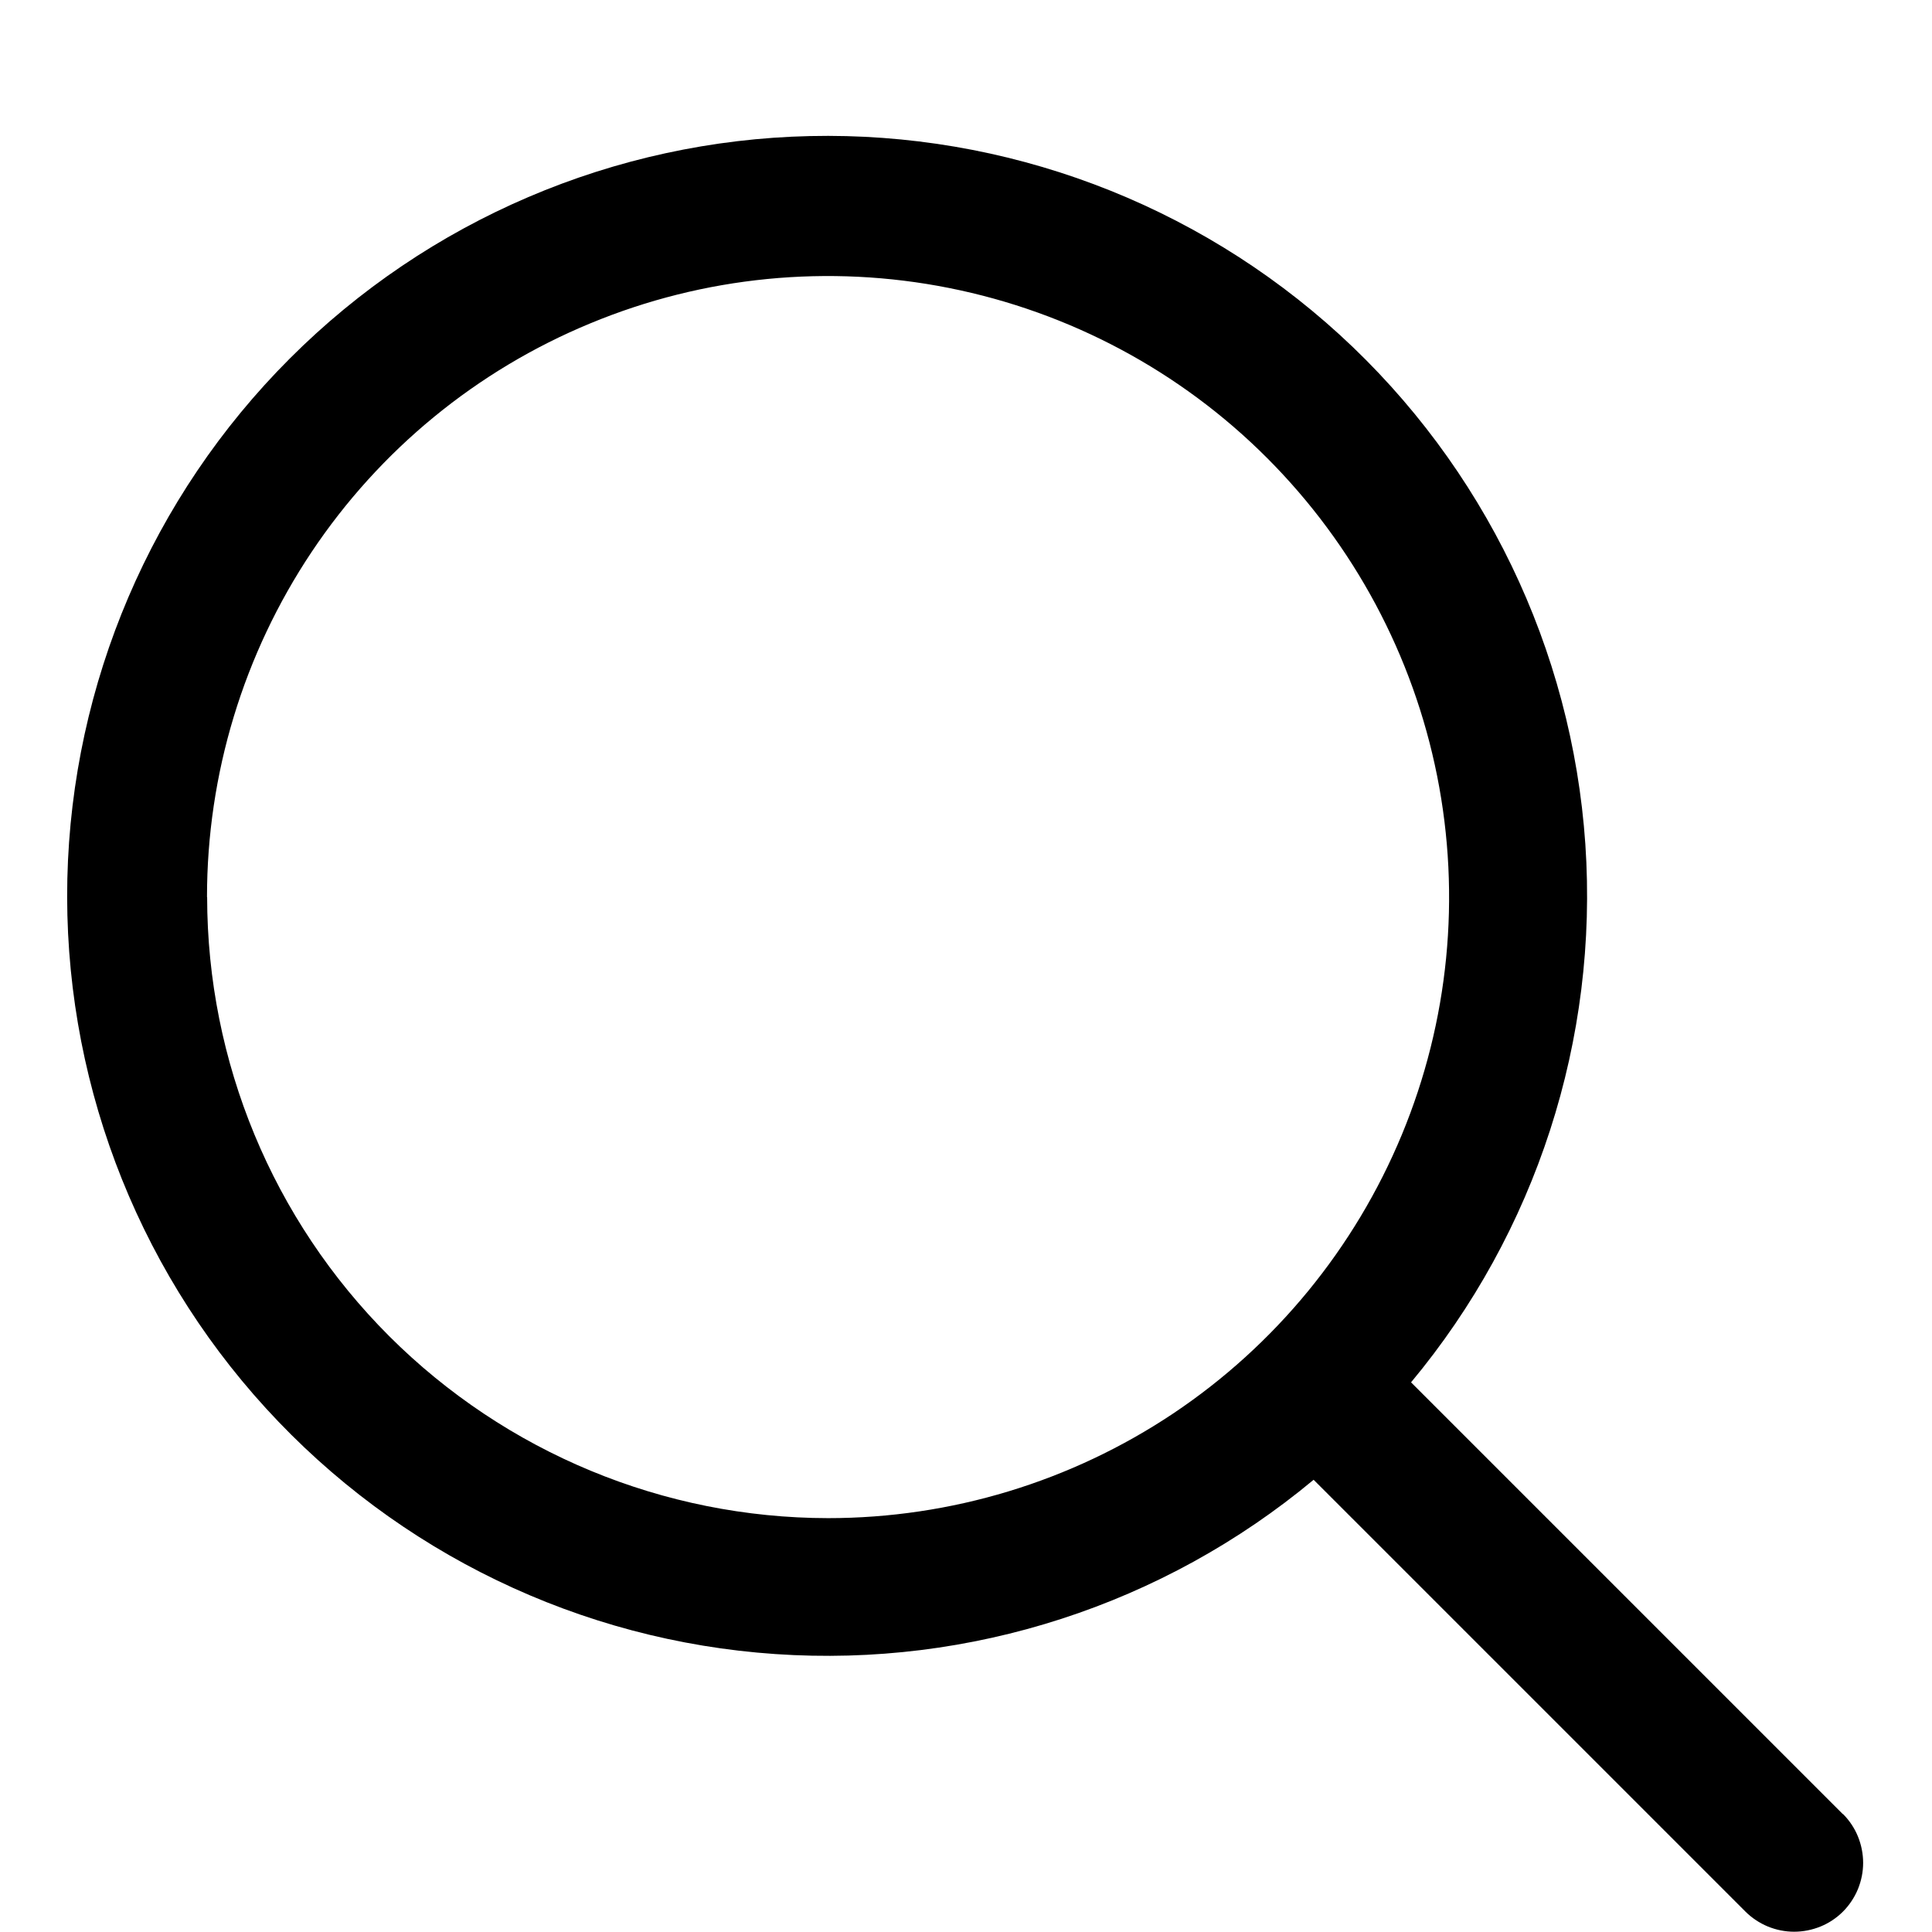
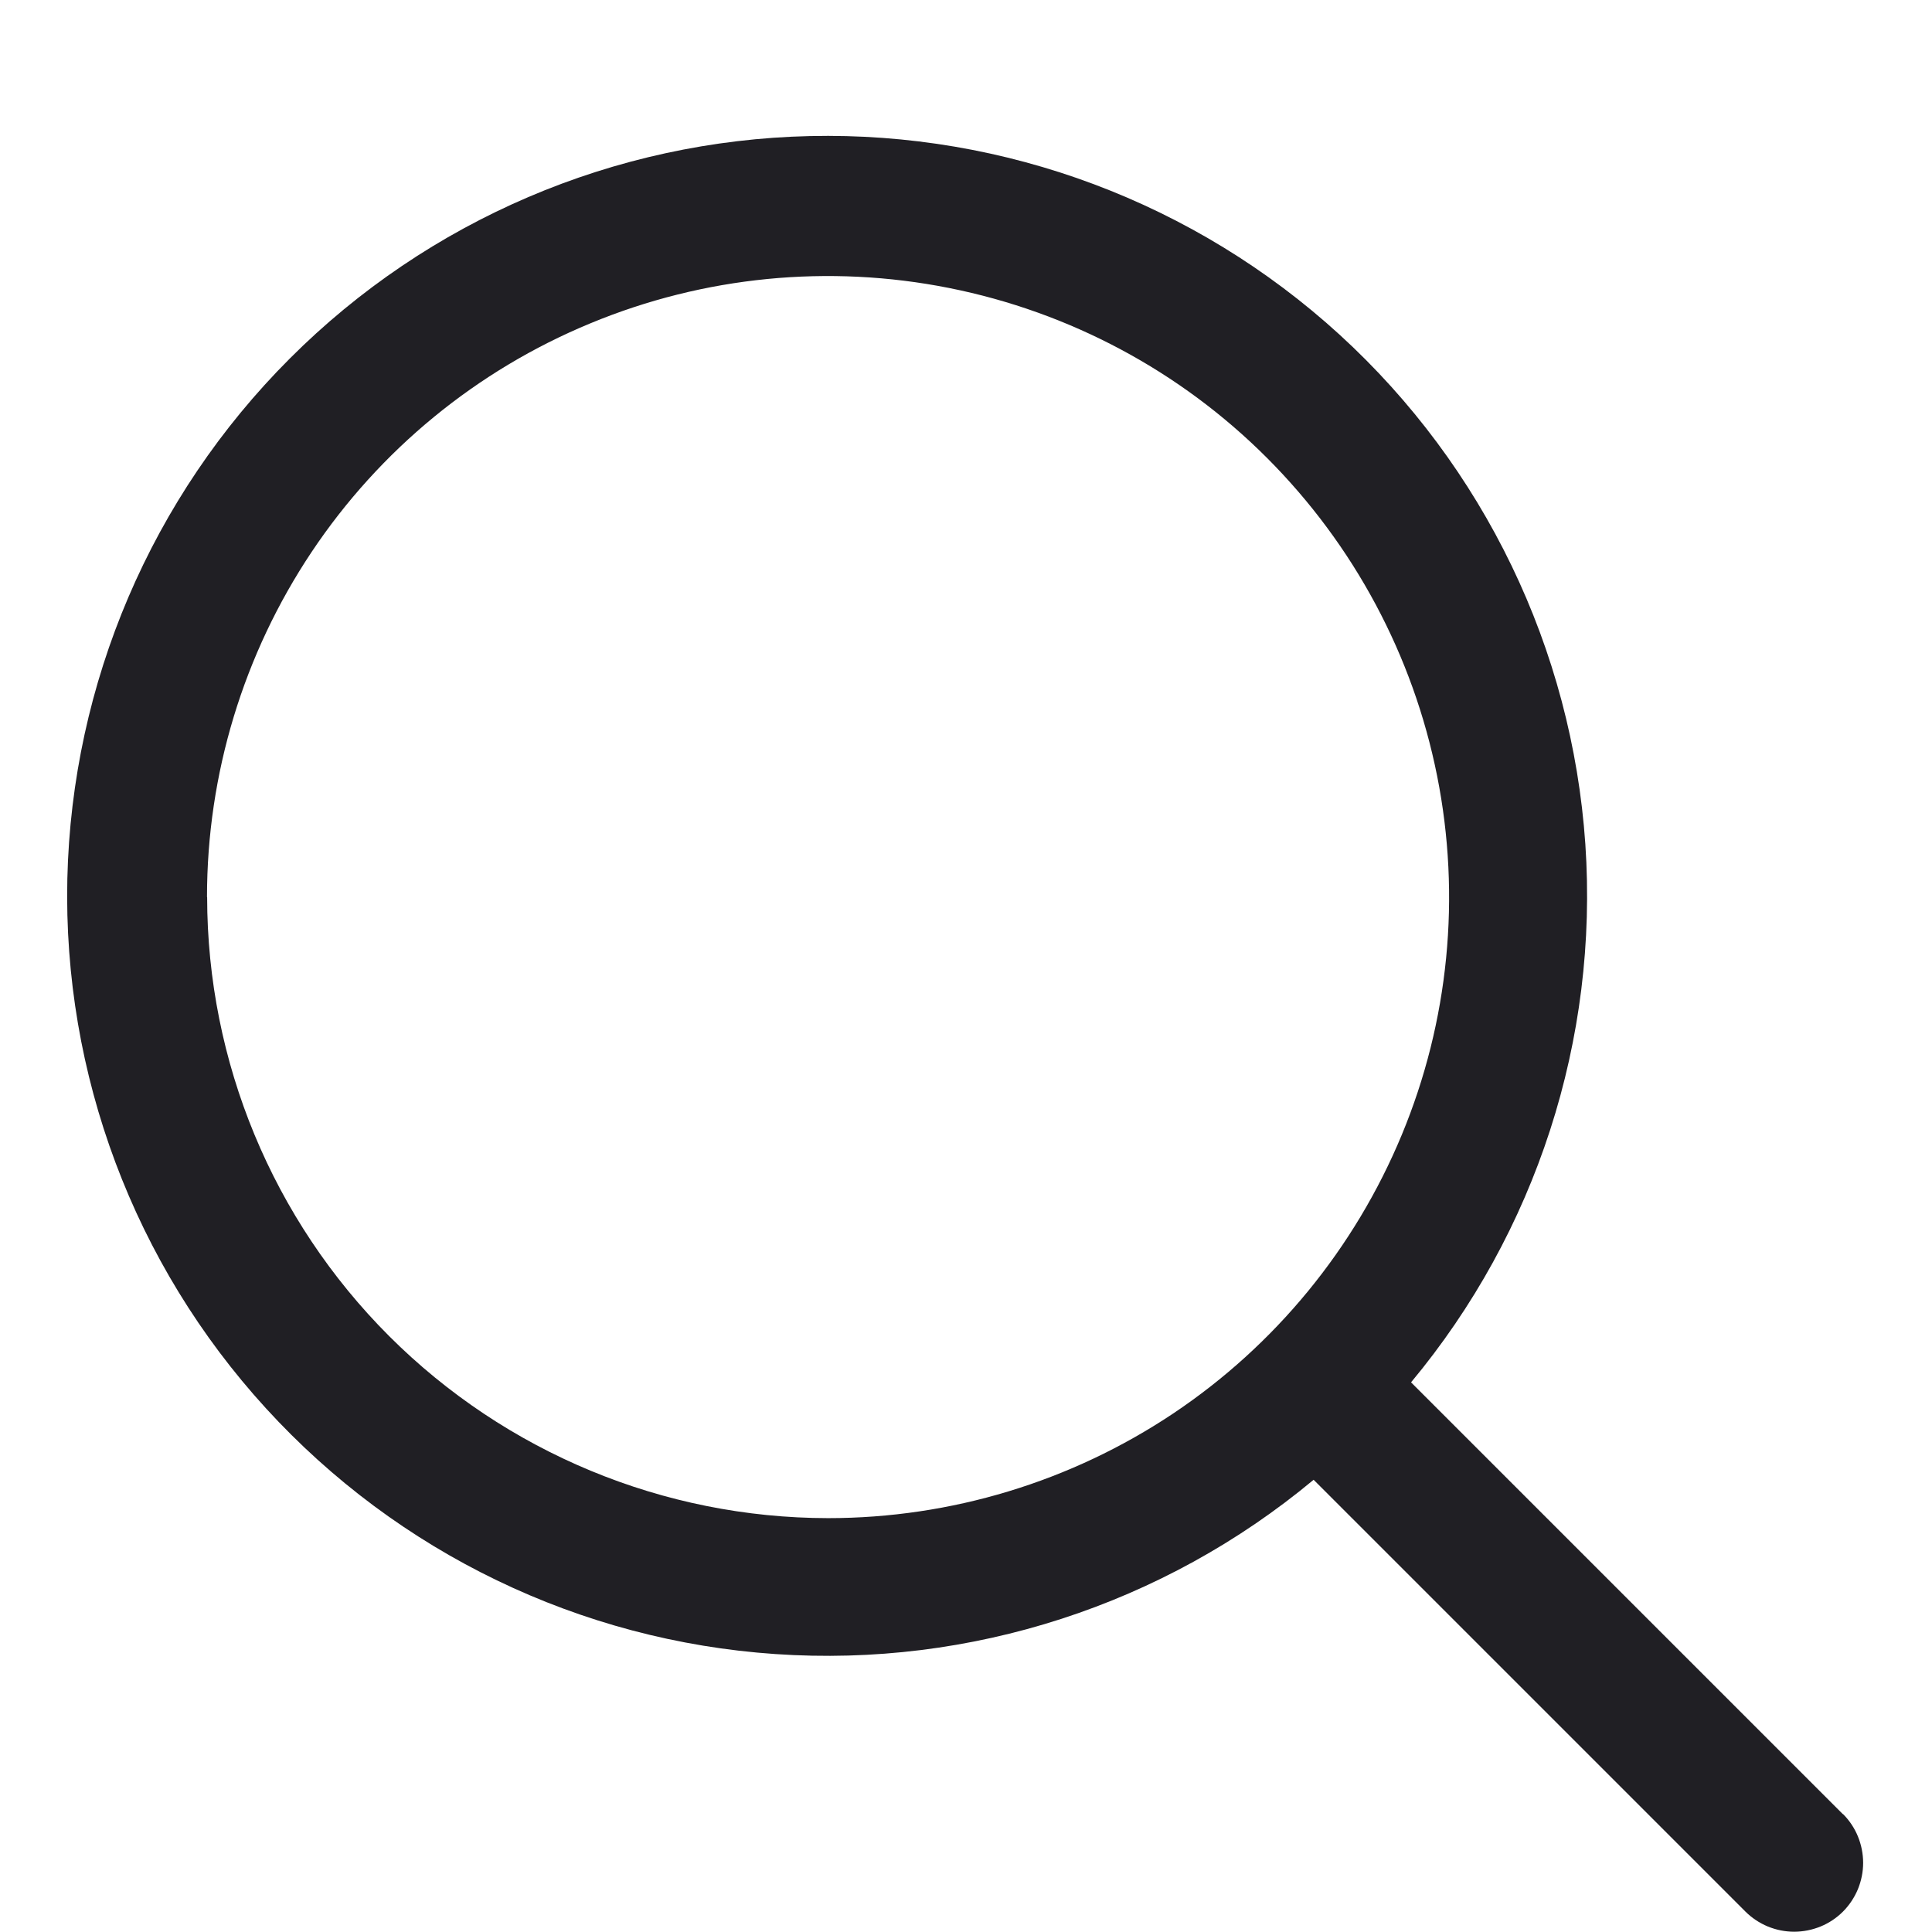
<svg xmlns="http://www.w3.org/2000/svg" fill="none" height="14" viewBox="0 0 14 14" width="14">
-   <path d="m13.354 13.146-3.129-3.129c.907-1.089 1.359-2.486 1.263-3.9-.097-1.414-.735-2.736-1.781-3.692-1.047-.956-2.421-1.471-3.838-1.439-1.417.032-2.767.609-3.769 1.612-1.002 1.002-1.579 2.352-1.612 3.769-.032 1.417.483 2.792 1.439 3.838.956 1.047 2.278 1.685 3.692 1.781 1.414.097 2.811-.356 3.9-1.263l3.129 3.129c.046.046.102.083.162.108.061.025.126.038.191.038s.131-.013.192-.038c.061-.025.116-.062.162-.108.046-.046.083-.102.108-.162.025-.061.038-.126.038-.191s-.013-.131-.038-.192c-.025-.061-.062-.116-.108-.162zm-11.854-6.646c0-.89.264-1.76.758-2.5.494-.74 1.197-1.317 2.02-1.657.822-.341 1.727-.43 2.6-.256.873.174 1.675.602 2.304 1.232s1.058 1.431 1.232 2.304c.174.873.085 1.778-.256 2.6-.341.822-.917 1.525-1.657 2.02-.74.494-1.61.758-2.5.758-1.193-.001-2.337-.476-3.181-1.319-.844-.844-1.318-1.987-1.319-3.181z" fill="currentColor" />
+   <path d="m13.354 13.146-3.129-3.129c.907-1.089 1.359-2.486 1.263-3.9-.097-1.414-.735-2.736-1.781-3.692-1.047-.956-2.421-1.471-3.838-1.439-1.417.032-2.767.609-3.769 1.612-1.002 1.002-1.579 2.352-1.612 3.769-.032 1.417.483 2.792 1.439 3.838.956 1.047 2.278 1.685 3.692 1.781 1.414.097 2.811-.356 3.9-1.263l3.129 3.129c.046.046.102.083.162.108.061.025.126.038.191.038s.131-.013.192-.038c.061-.025.116-.062.162-.108.046-.046.083-.102.108-.162.025-.061.038-.126.038-.191s-.013-.131-.038-.192c-.025-.061-.062-.116-.108-.162zm-11.854-6.646c0-.89.264-1.76.758-2.5.494-.74 1.197-1.317 2.02-1.657.822-.341 1.727-.43 2.6-.256.873.174 1.675.602 2.304 1.232s1.058 1.431 1.232 2.304c.174.873.085 1.778-.256 2.6-.341.822-.917 1.525-1.657 2.02-.74.494-1.61.758-2.5.758-1.193-.001-2.337-.476-3.181-1.319-.844-.844-1.318-1.987-1.319-3.181z" fill="#201f24" />
</svg>
